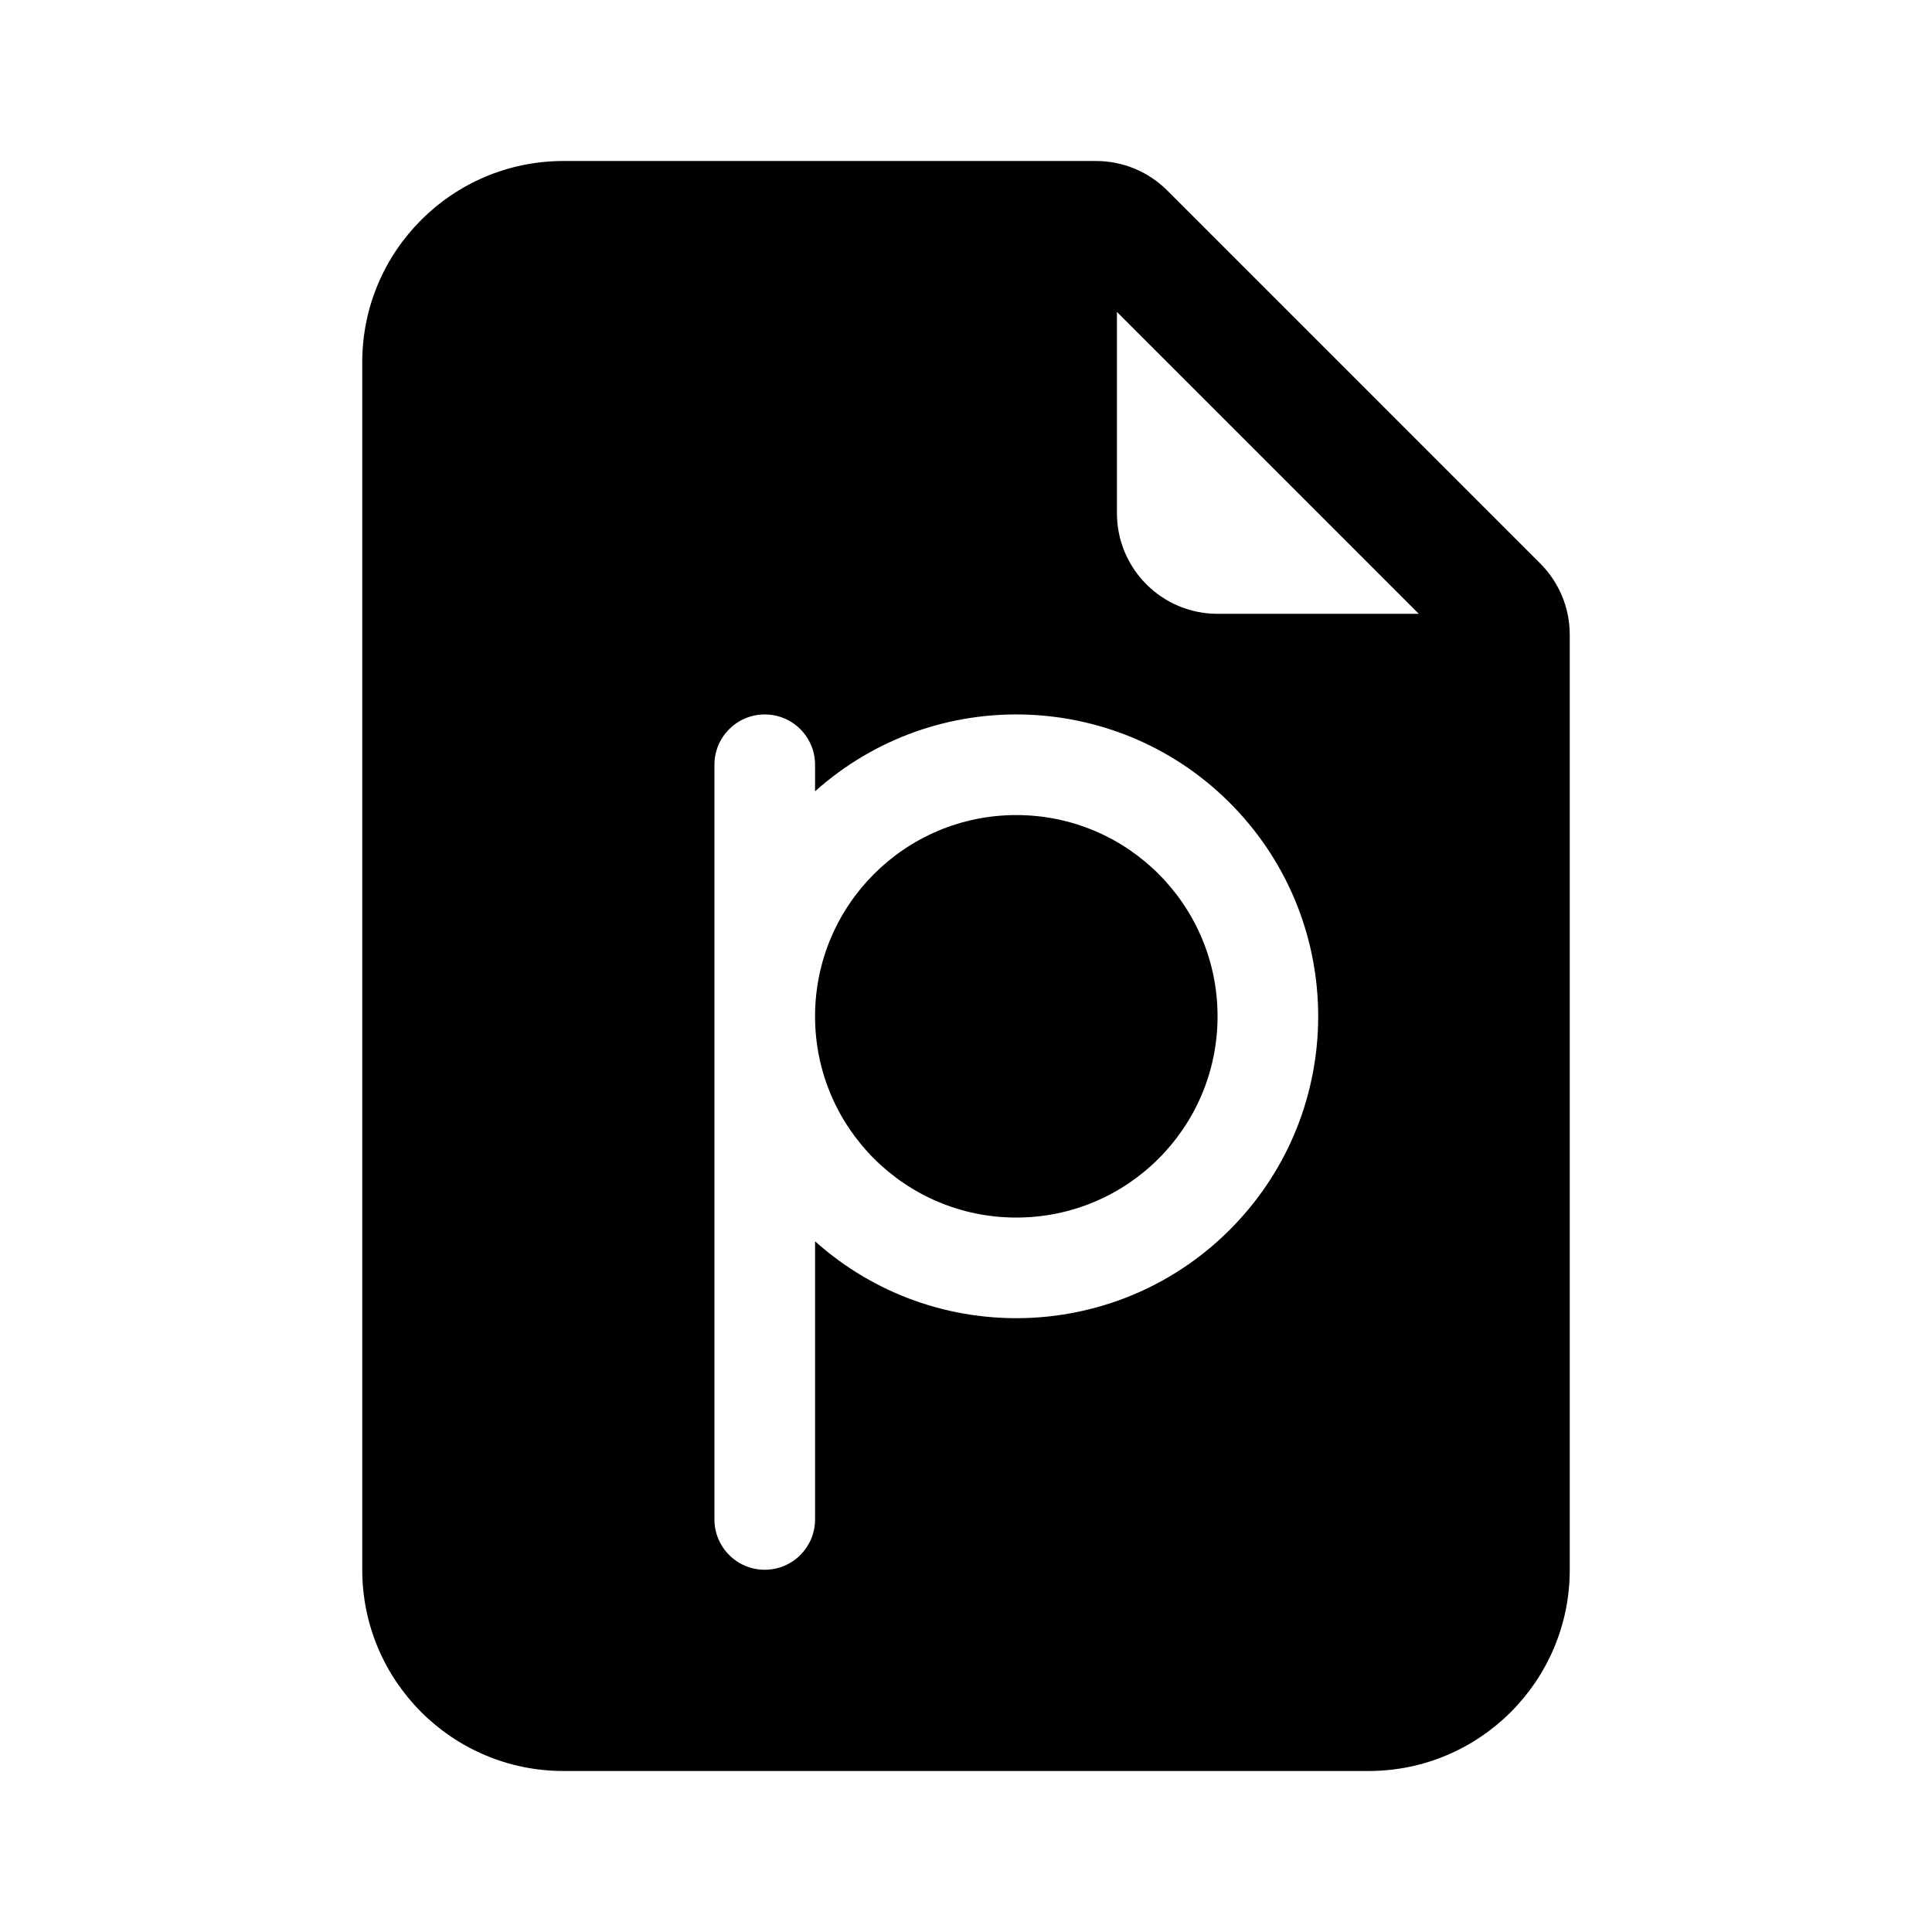
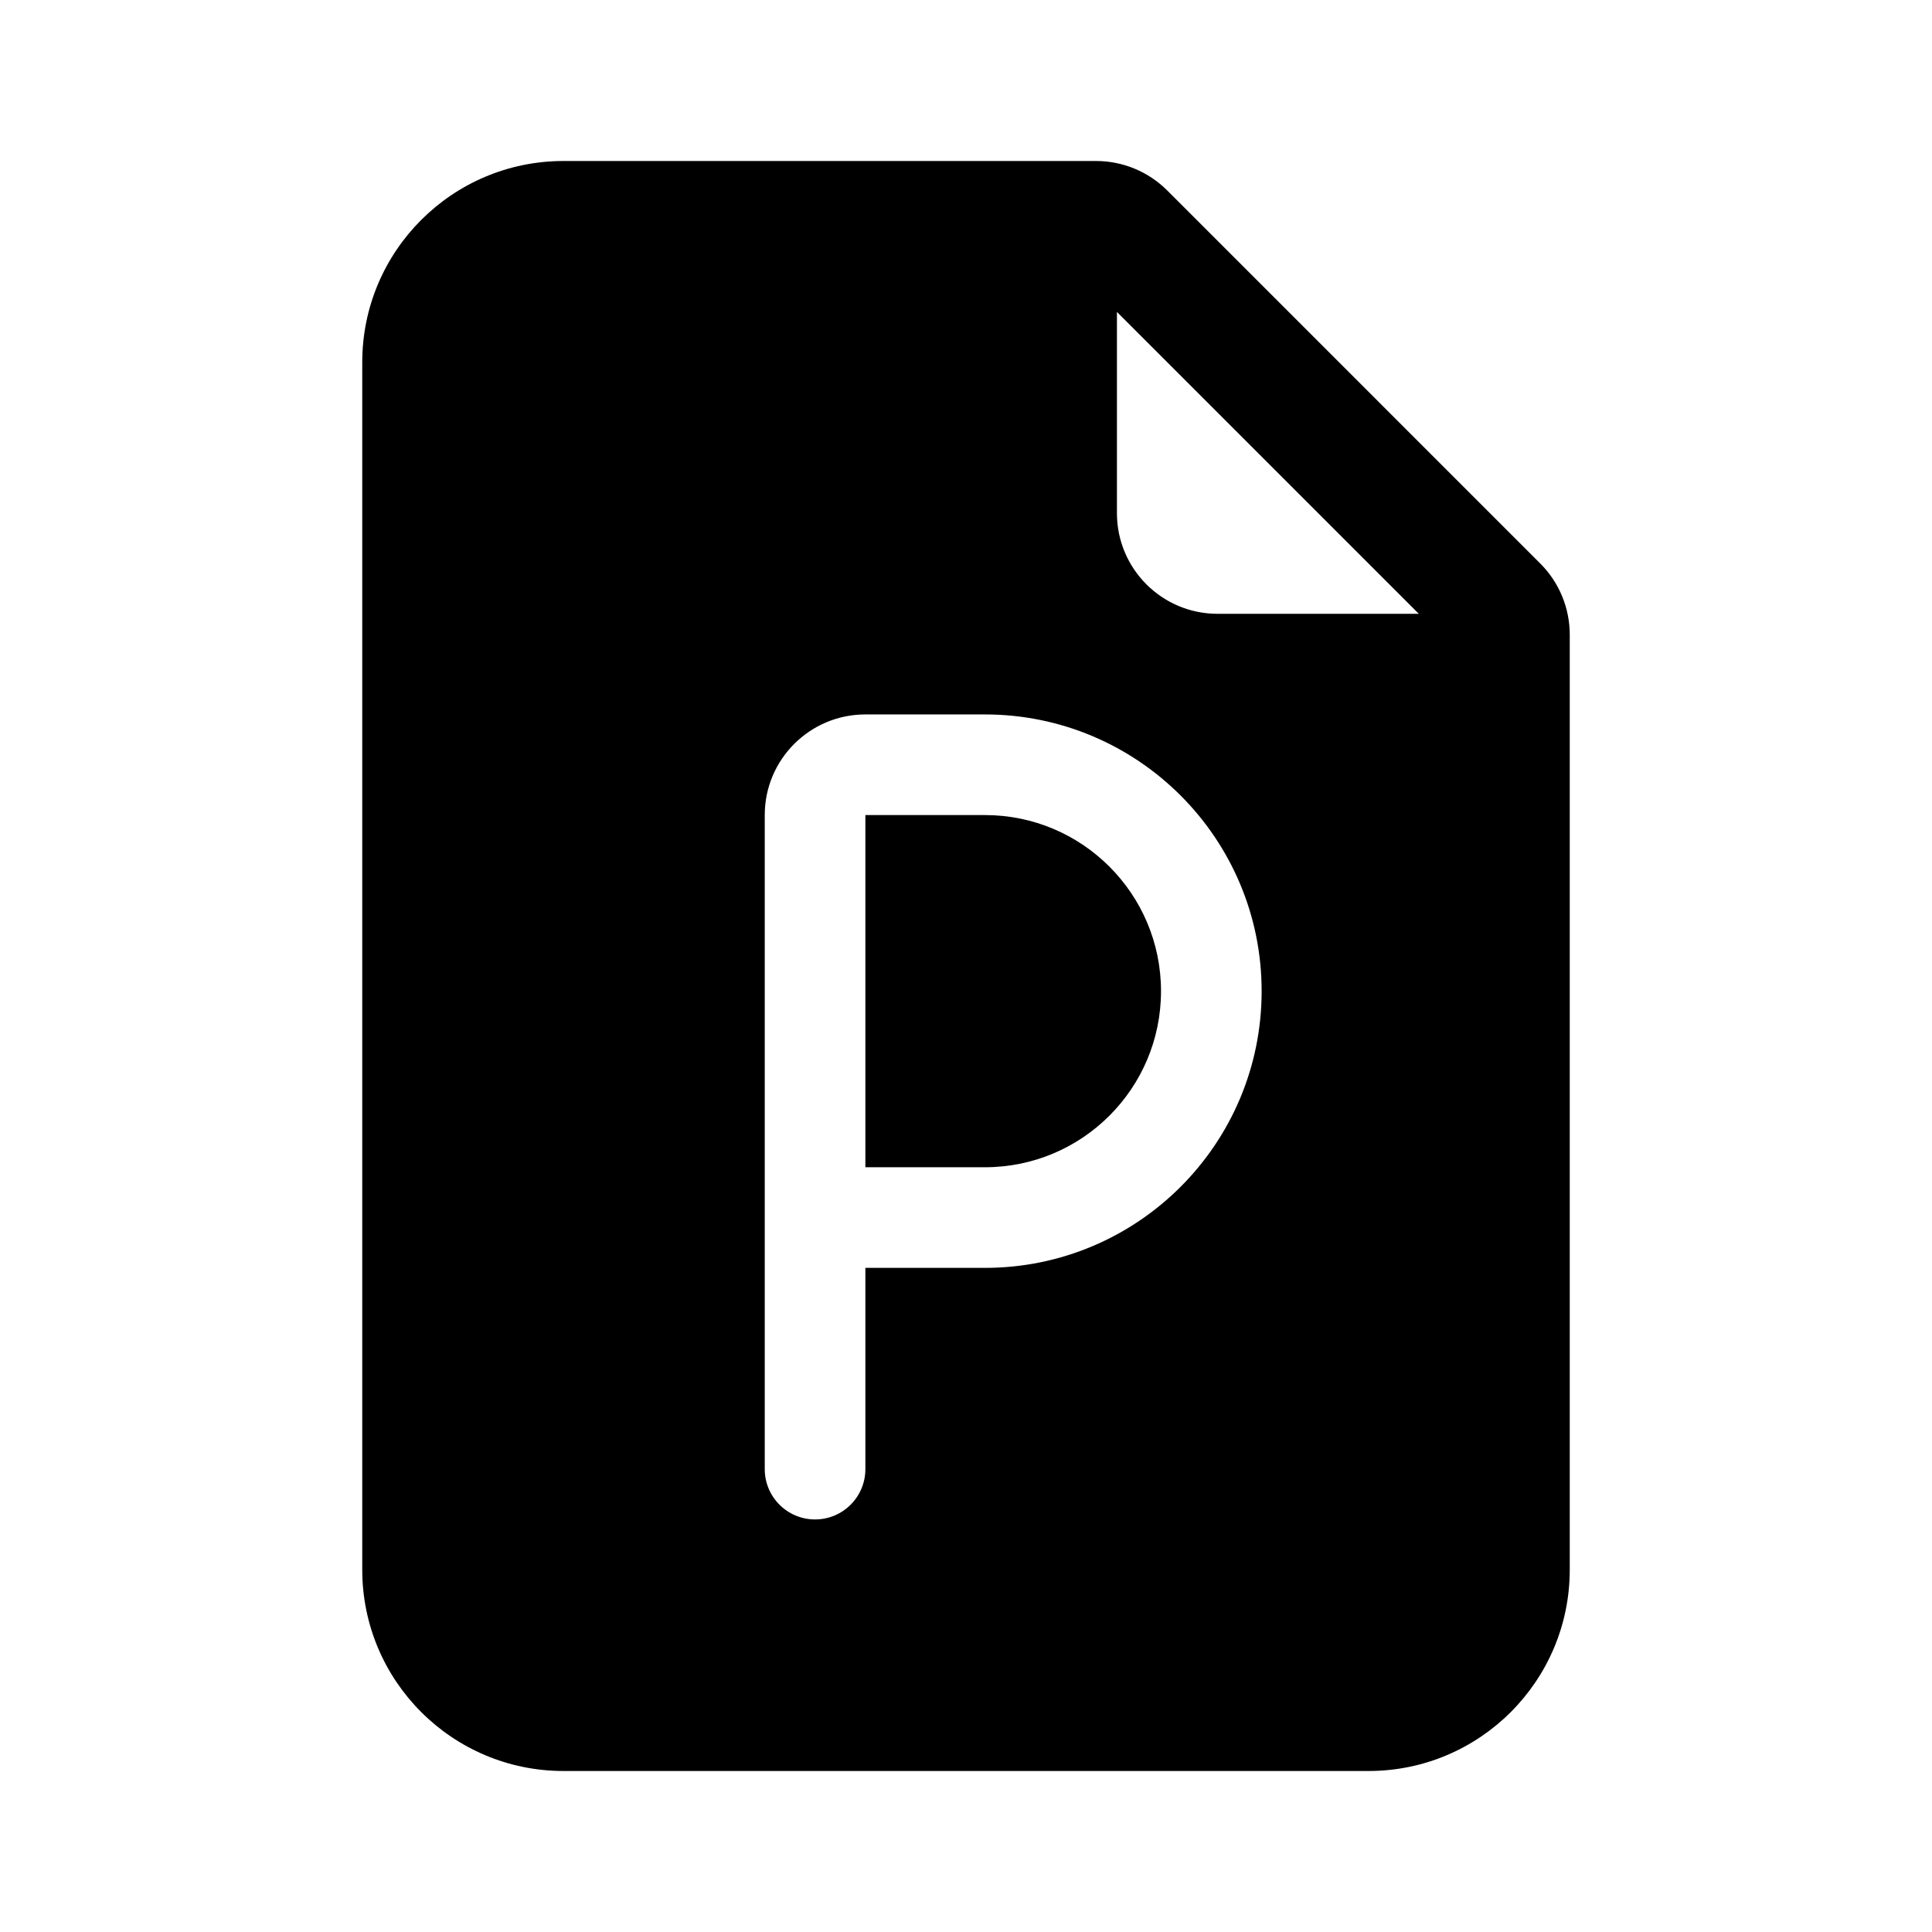
<svg xmlns="http://www.w3.org/2000/svg" width="100%" height="100%" viewBox="-1.6 -1.6 19.2 19.2">
-   <path d="M6.5 8.5a2 2 0 104 0 2 2 0 00-4 0z" />
-   <path d="M9.293 0H4a2 2 0 00-2 2v12a2 2 0 002 2h8a2 2 0 002-2V4.707A1 1 0 0013.707 4L10 .293A1 1 0 009.293 0zM9.5 3.5v-2l3 3h-2a1 1 0 01-1-1zM6.5 6v.264a3 3 0 110 4.472V13.5a.5.5 0 01-1 0V6a.5.5 0 011 0z" />
+   <path d="M8.188 10H7V6.5h1.188a1.75 1.75 0 110 3.5z" />
+   <path d="M4 0h5.293A1 1 0 0110 .293L13.707 4a1 1 0 01.293.707V14a2 2 0 01-2 2H4a2 2 0 01-2-2V2a2 2 0 012-2zm5.5 1.5v2a1 1 0 001 1h2l-3-3zM7 5.5a1 1 0 00-1 1V13a.5.5 0 001 0v-2h1.188a2.75 2.75 0 000-5.5H7z" />
</svg>
